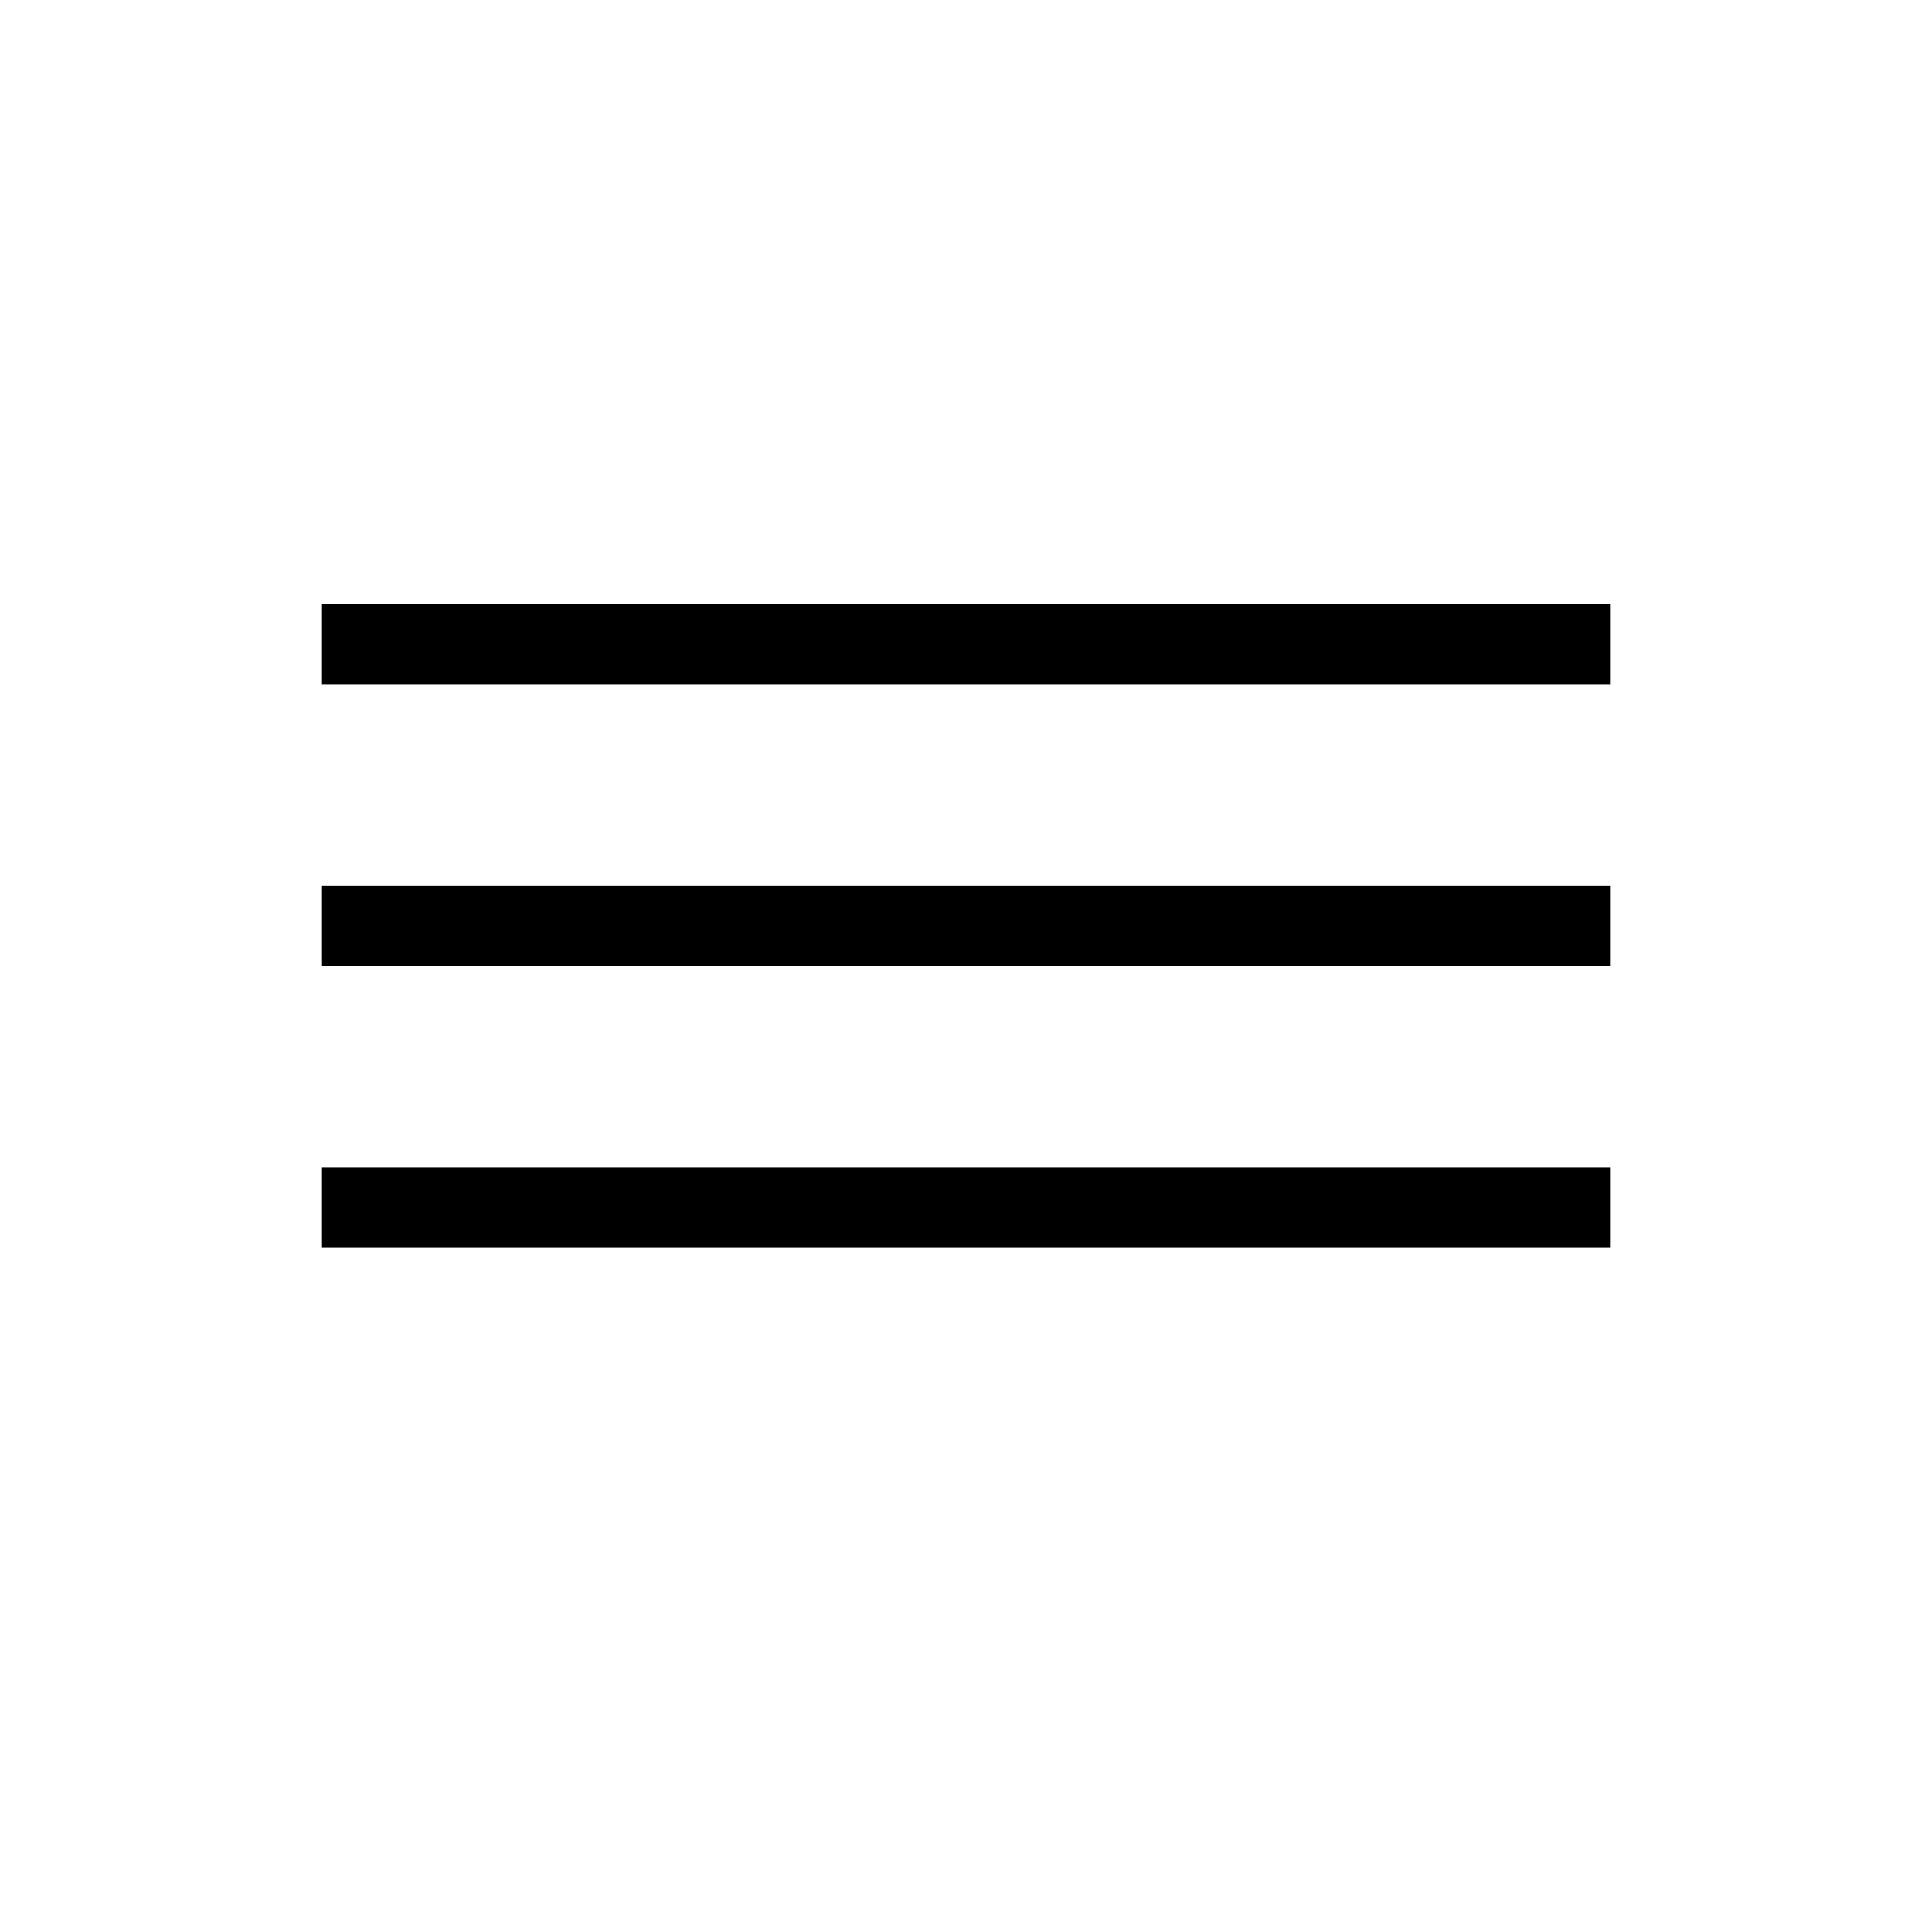
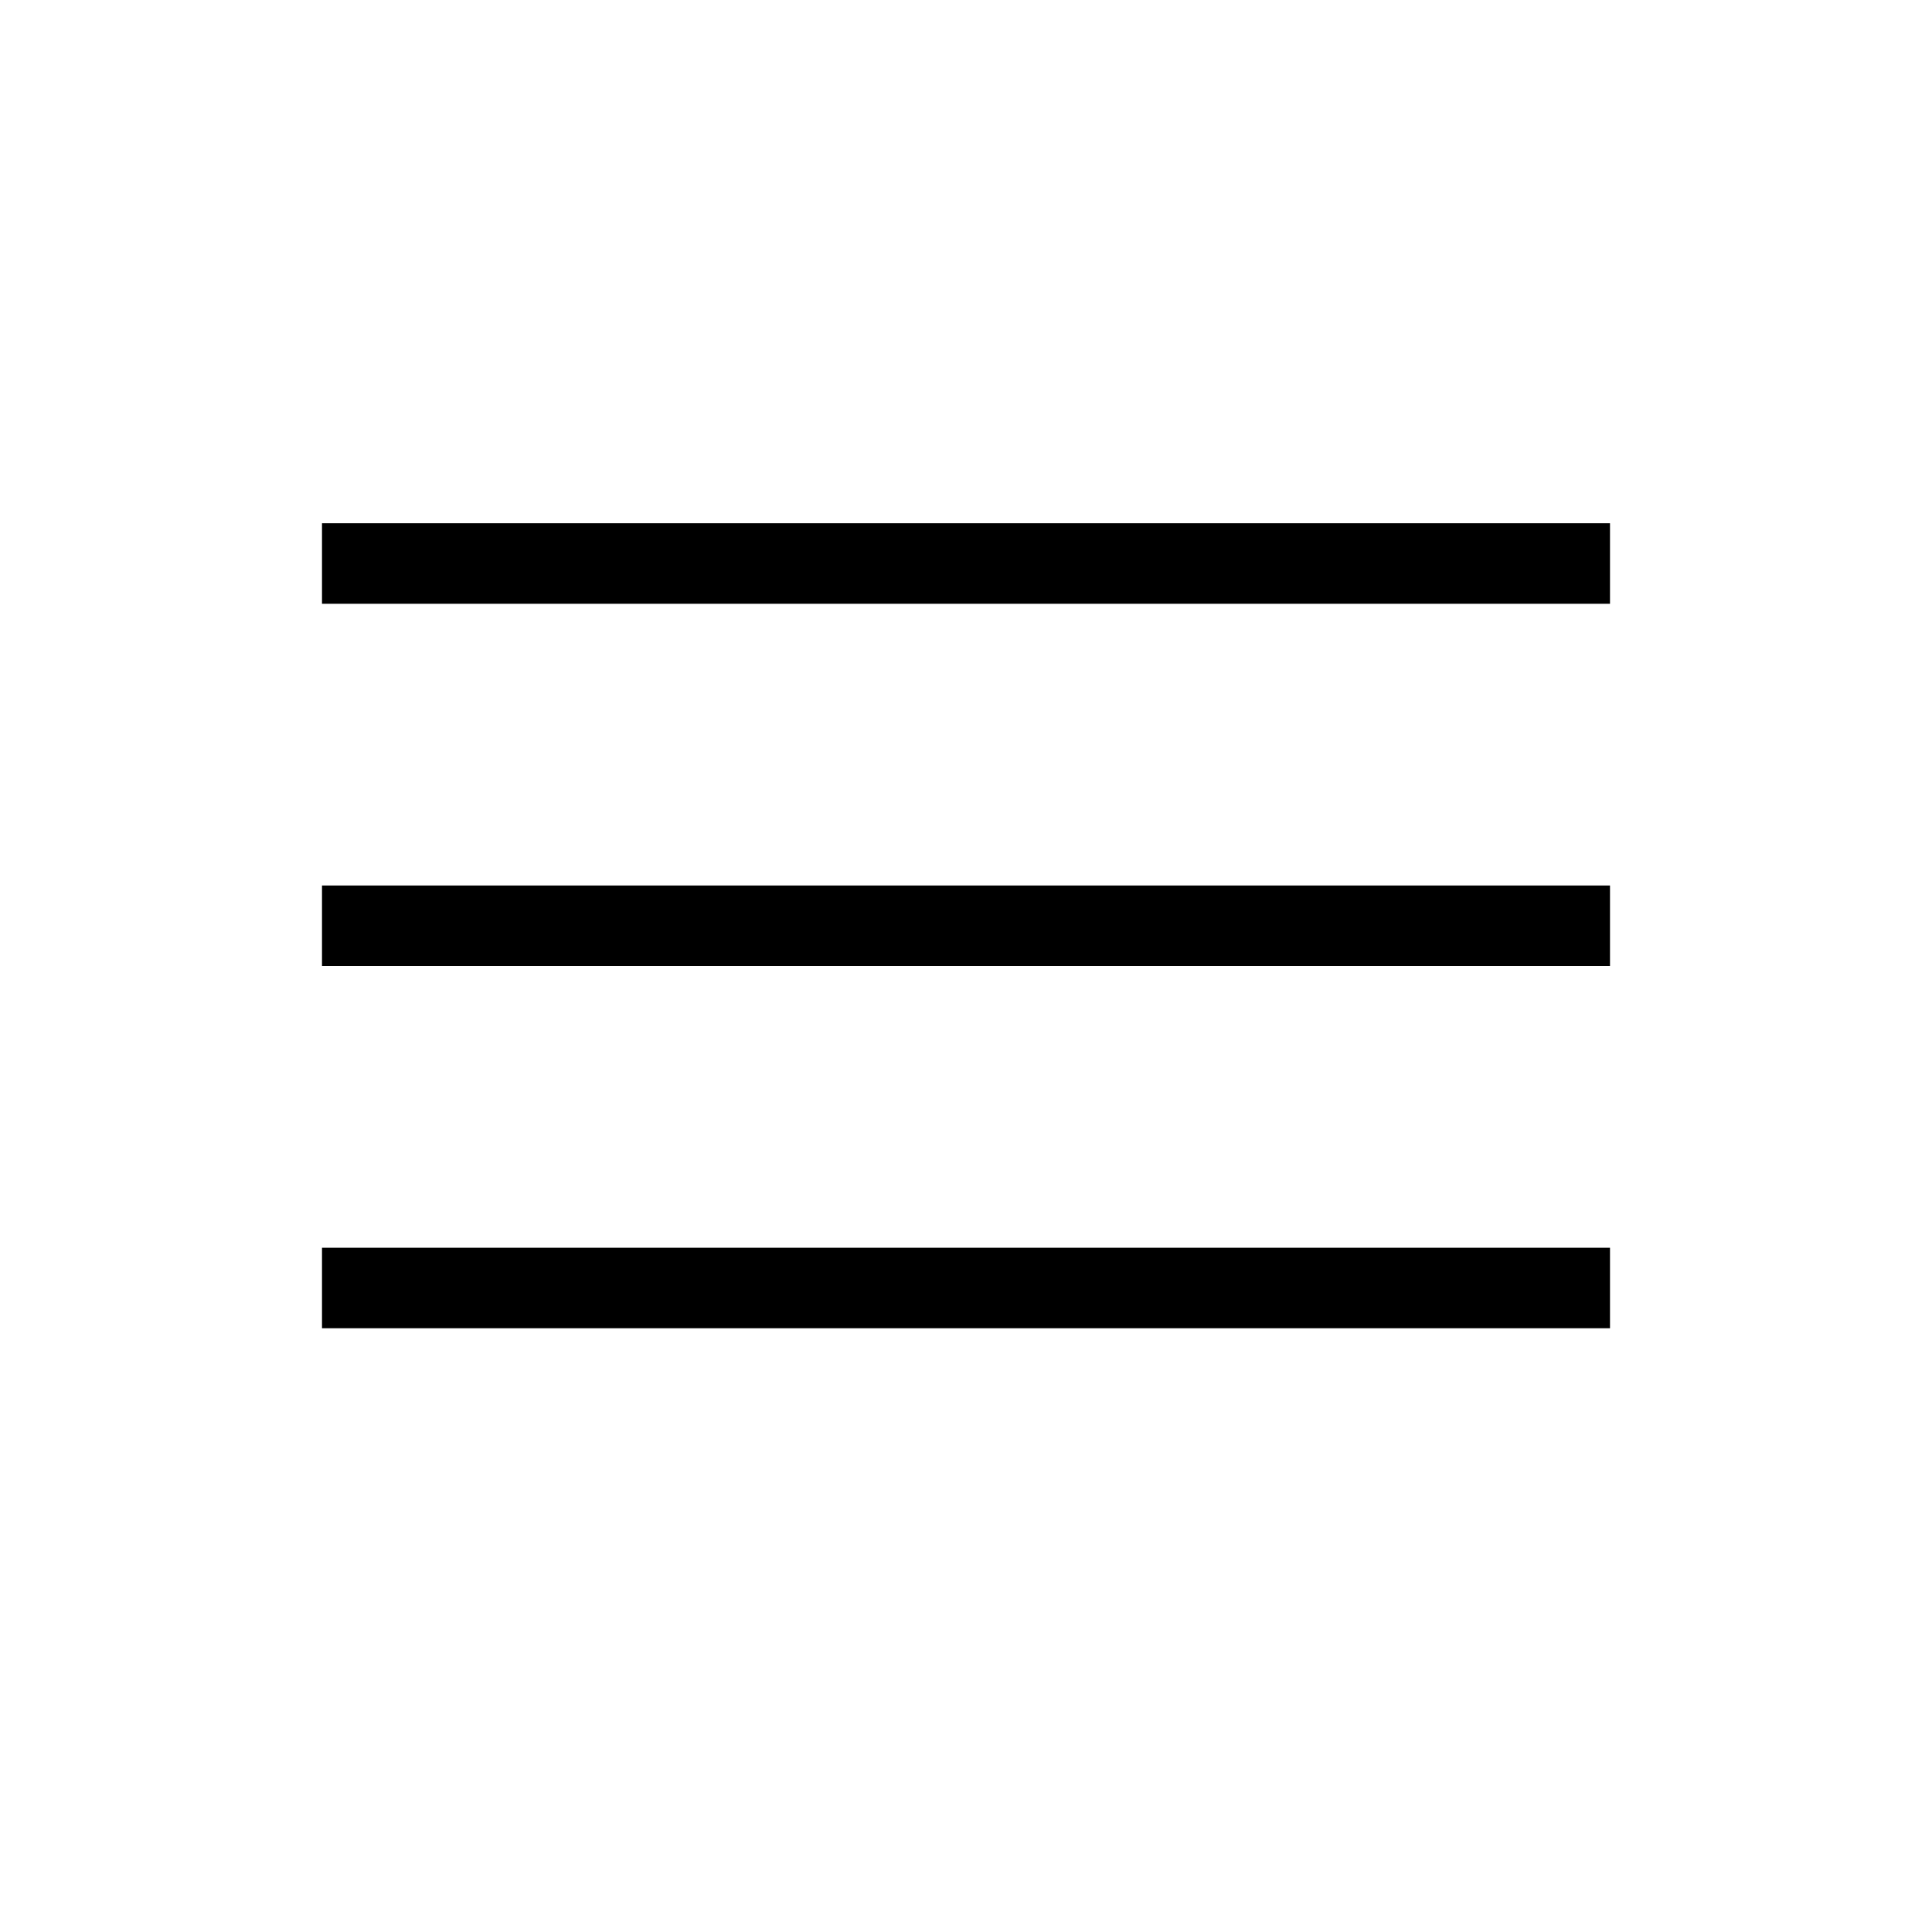
<svg xmlns="http://www.w3.org/2000/svg" width="24" height="24" viewBox="0 0 24 24" fill="none">
-   <line x1="4" y1="8" x2="20" y2="8" stroke="black" />
+   <line x1="4" y1="7" x2="20" y2="7" stroke="black" />
  <line x1="4" y1="11.5" x2="20" y2="11.5" stroke="black" />
-   <line x1="4" y1="15" x2="20" y2="15" stroke="black" />
+   <line x1="4" y1="16" x2="20" y2="16" stroke="black" />
</svg>
